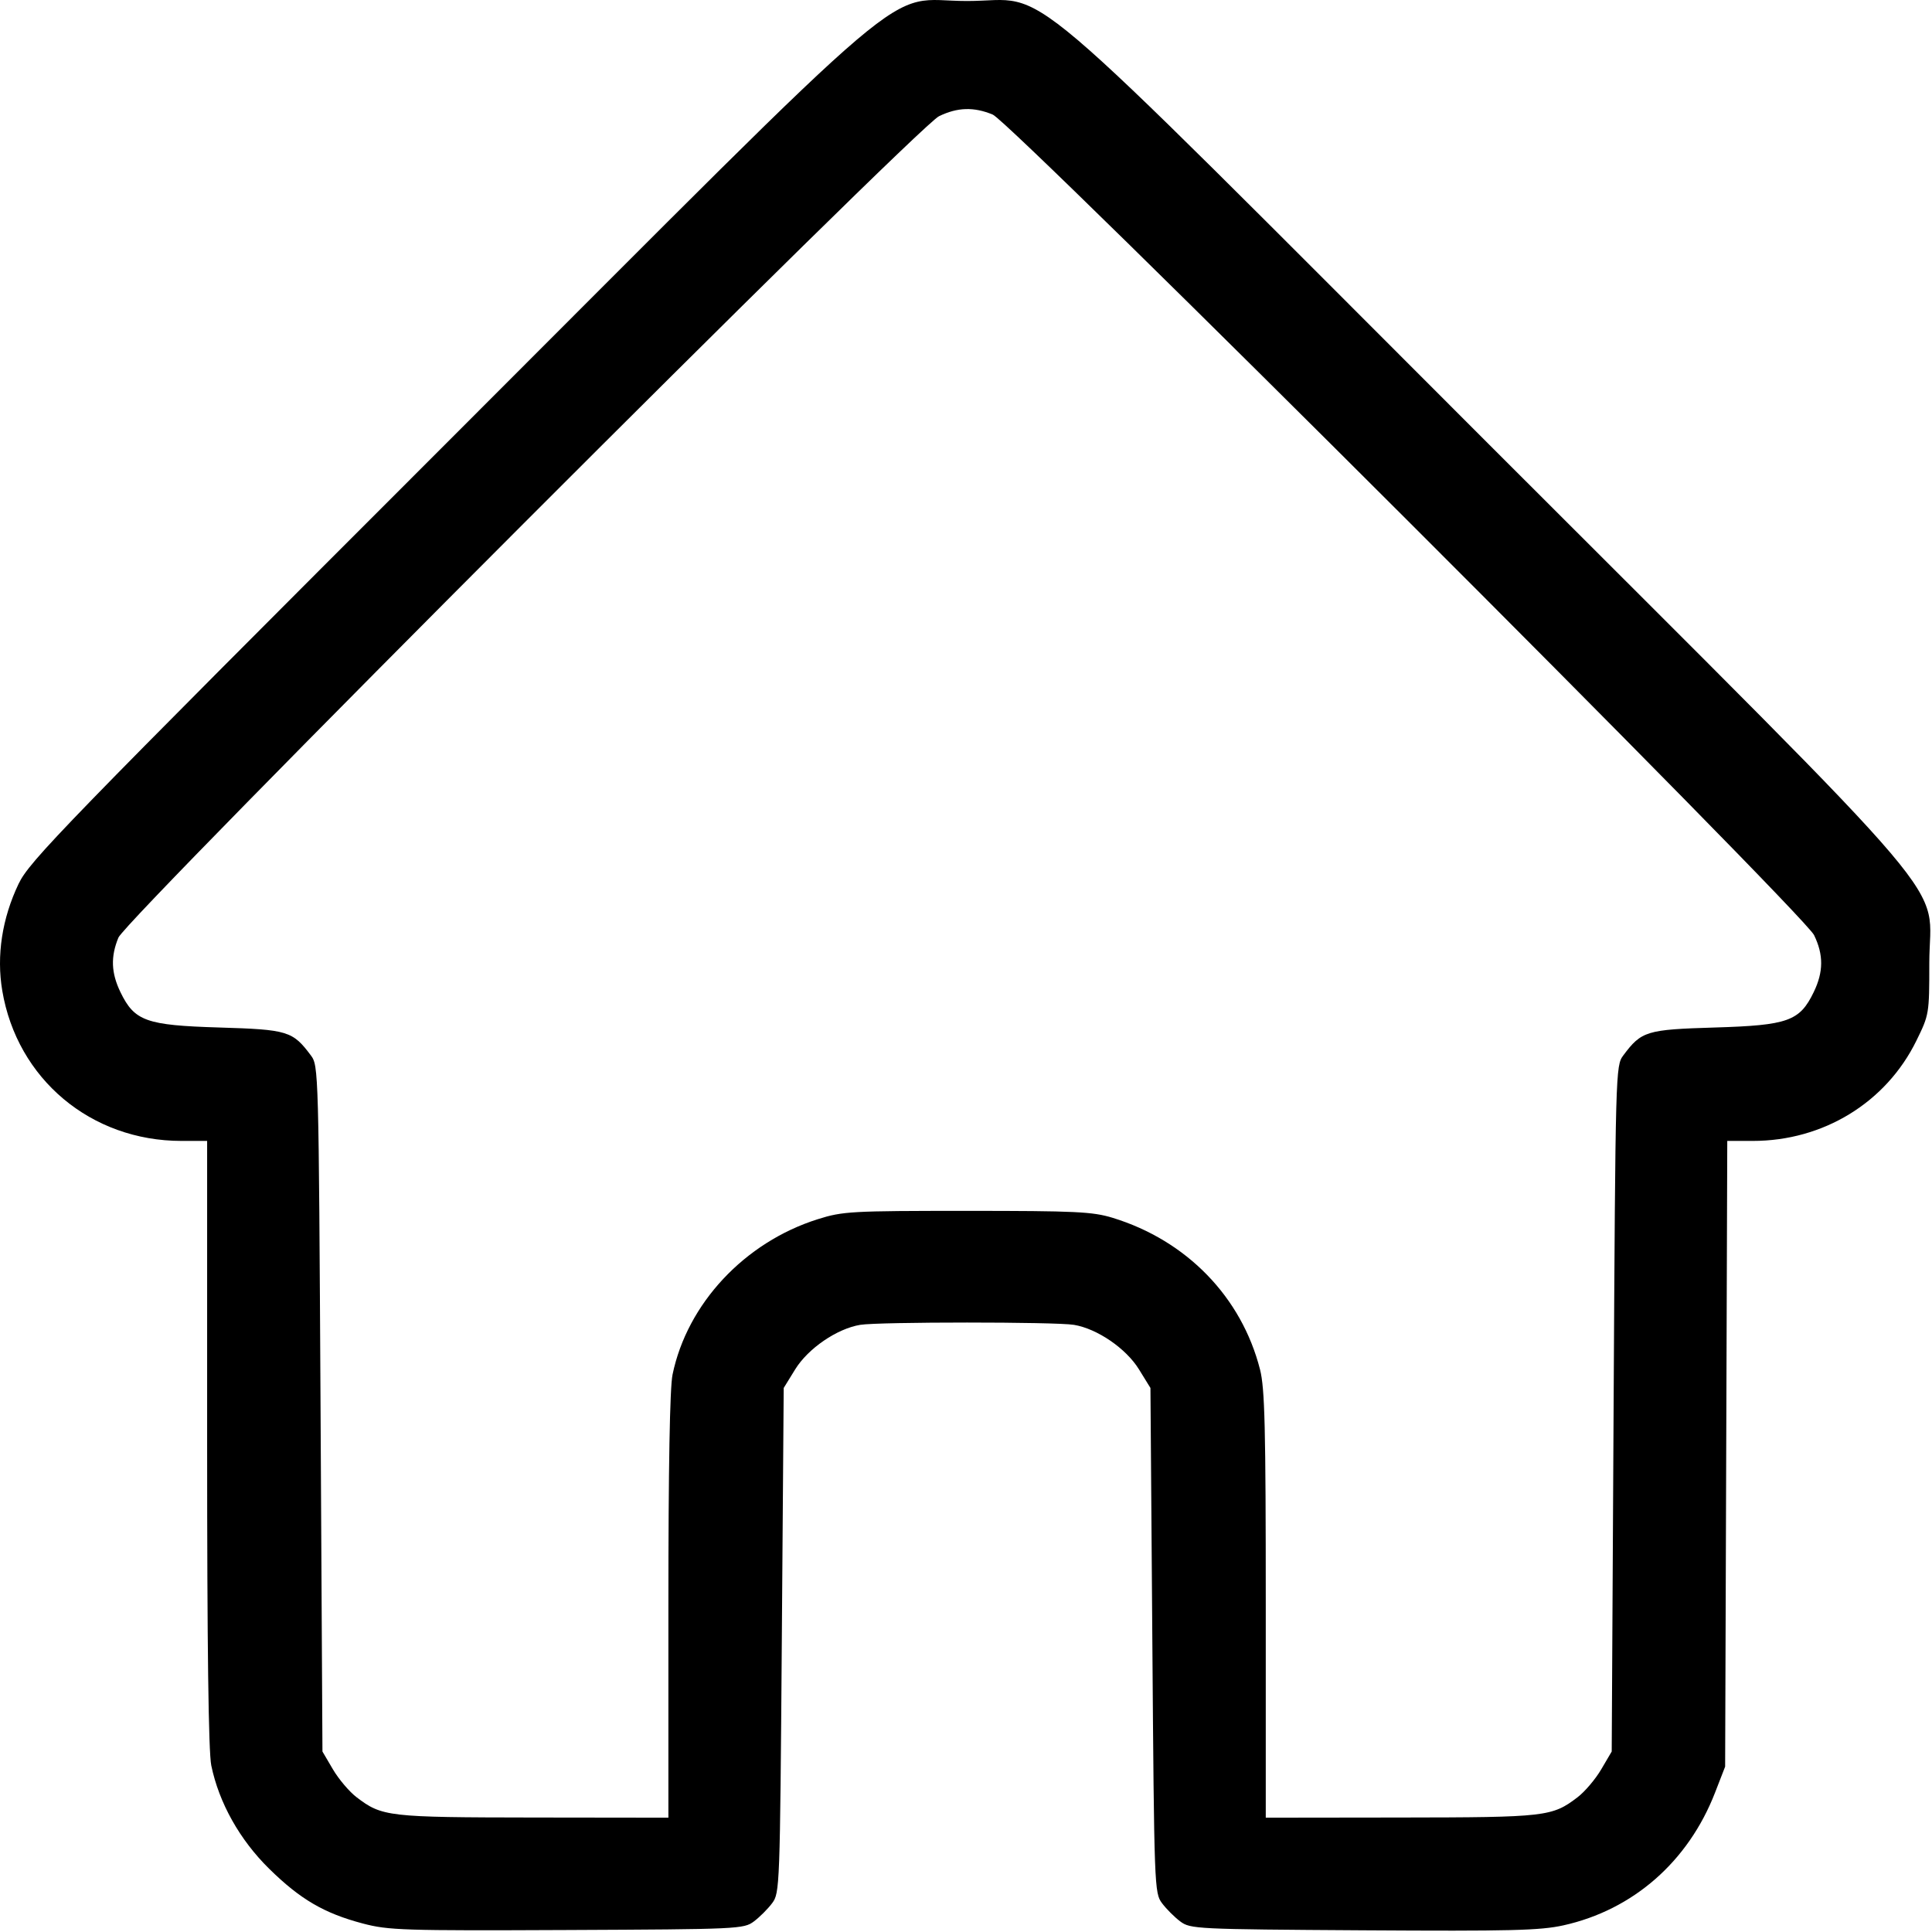
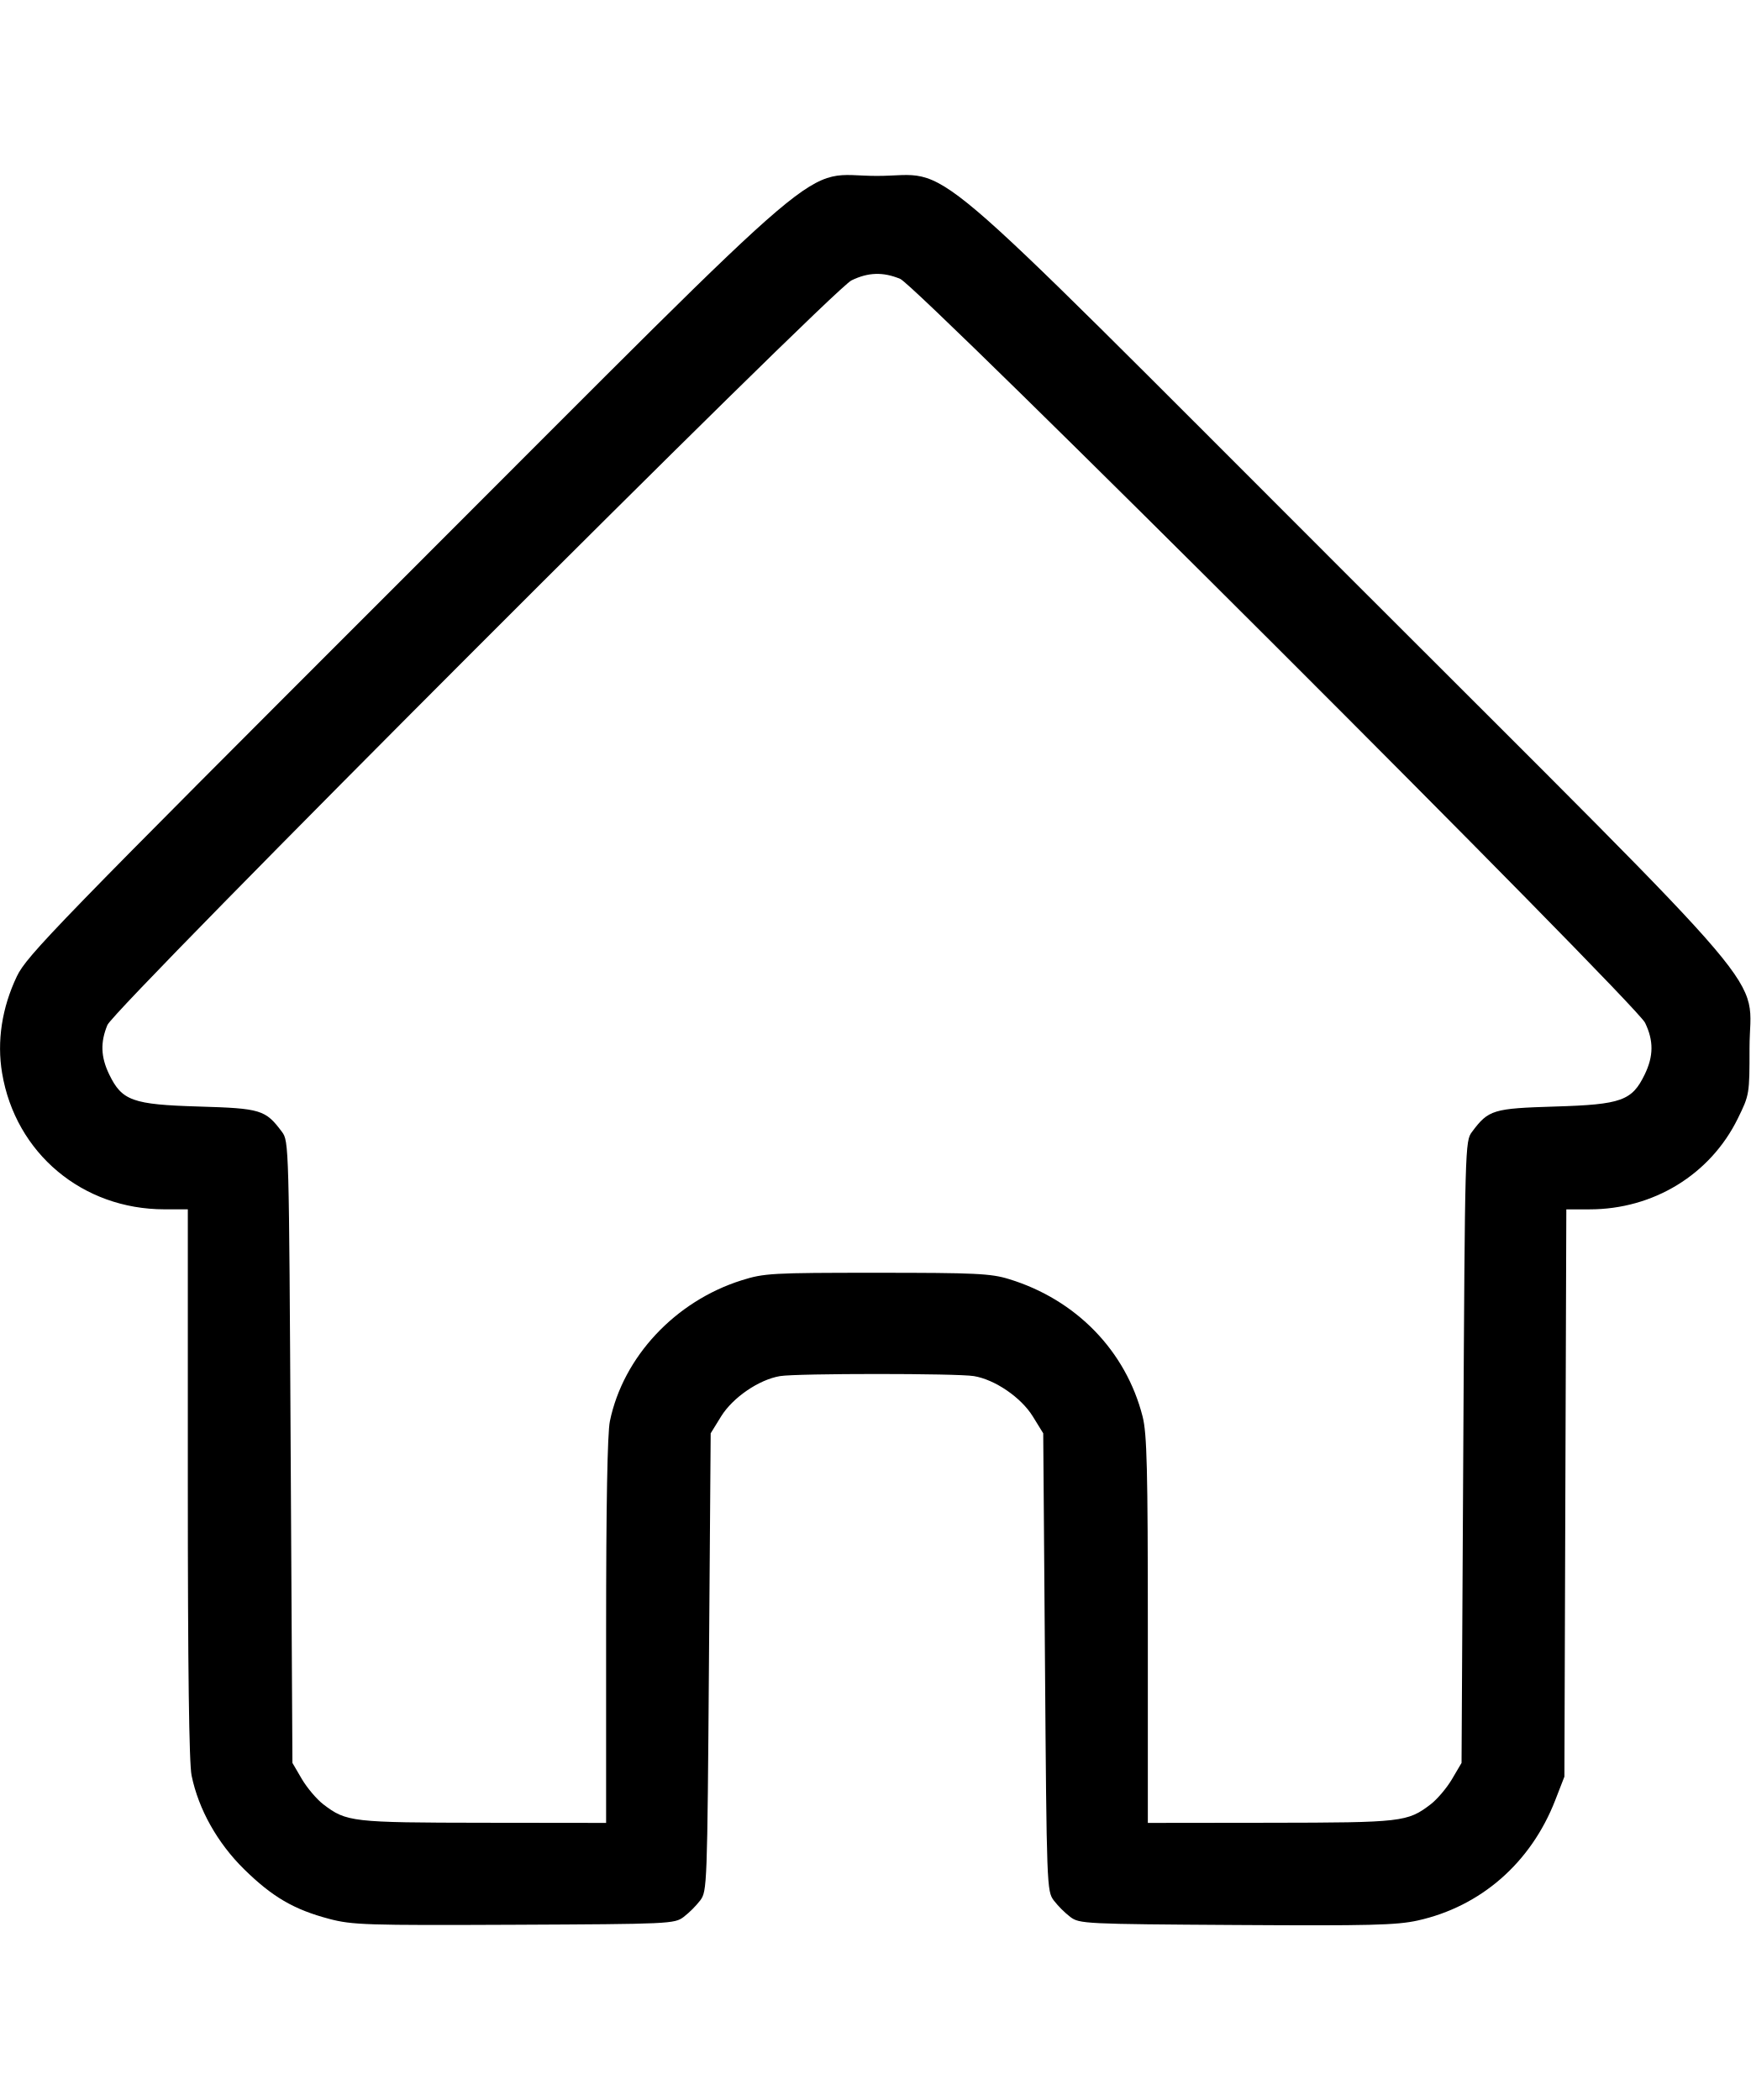
- <svg xmlns="http://www.w3.org/2000/svg" width="681.333" height="681.333">
-   <path d="M127.968 678.34c-13.66-3.606-22.073-8.523-33.054-19.32-10.373-10.199-17.678-23.23-20.404-36.398-.99-4.784-1.463-41.5-1.463-113.667V402.354h-9.053c-31.93 0-57.957-21.826-63.198-53-2.075-12.347-.072-25.446 5.763-37.667 3.821-8.005 15.338-19.867 150.98-155.509C328.688-14.973 310.64.354 341.037.354c30.42 0 12.36-15.334 183.518 155.824 171.155 171.155 155.825 153.1 155.825 183.51 0 17.867-.048 18.153-4.573 27.36-10.703 21.78-32.796 35.306-57.664 35.306h-9.009l-.377 110.333-.377 110.334-3.564 9.172c-9.451 24.325-28.92 41.358-53.492 46.799-8.183 1.812-18.66 2.07-70.515 1.745-59.123-.372-61.01-.463-64.584-3.132-2.024-1.512-4.918-4.405-6.43-6.43-2.696-3.61-2.762-5.4-3.415-92.69l-.667-89.01-4.048-6.56c-4.55-7.376-14.73-14.346-22.928-15.701-6.536-1.08-68.846-1.08-75.382 0-8.198 1.355-18.377 8.325-22.928 15.7l-4.047 6.56-.667 89.01c-.654 87.29-.72 89.082-3.416 92.691-1.512 2.025-4.405 4.918-6.43 6.43-3.58 2.675-5.363 2.757-65.917 3.028-57.746.26-62.94.094-71.983-2.293zm107.746-111.92c0-48.948.503-77.031 1.463-81.667 5.178-25.015 25.395-46.647 51.204-54.788 8.828-2.785 11.679-2.944 52.666-2.944 38.277 0 44.267.286 51.334 2.451 26.105 8 45.463 27.925 51.976 53.496 1.691 6.641 2.024 20.271 2.024 83v75.053l47.666-.059c51.264-.063 53.304-.297 62.307-7.164 2.548-1.944 6.297-6.364 8.33-9.822l3.697-6.289.666-120.903c.66-119.508.699-120.945 3.416-124.584 6.42-8.598 8.136-9.12 32.344-9.846 25.755-.772 29.86-2.243 34.812-12.471 3.465-7.157 3.502-13.166.124-20.108-3.777-7.766-282.835-286.55-289.653-289.37-6.671-2.76-12.444-2.581-18.955.586-7.766 3.778-286.55 282.835-289.37 289.654-2.788 6.737-2.576 12.448.71 19.238 4.952 10.228 9.057 11.699 34.813 12.471 24.207.726 25.923 1.248 32.344 9.846 2.717 3.639 2.756 5.076 3.415 124.584l.667 120.903 3.696 6.289c2.033 3.458 5.782 7.878 8.33 9.822 9.003 6.867 11.043 7.101 62.307 7.164l47.667.059z" style="fill:#000;stroke-width:1" />
+ <svg xmlns="http://www.w3.org/2000/svg" viewBox="0 -5 50 60">
+   <path d="M9.4 49.824c-1.004-.265-1.622-.626-2.429-1.419-.761-.75-1.298-1.706-1.498-2.673-.073-.352-.108-3.049-.108-8.35v-7.83H4.7C2.355 29.553.443 27.95.06 25.66c-.153-.907-.006-1.869.423-2.767.28-.588 1.126-1.459 11.09-11.422C24.141-1.099 22.816.026 25.048.026c2.235 0 .908-1.126 13.48 11.445C51.1 24.043 49.974 22.716 49.974 24.951c0 1.311-.003 1.332-.336 2.009-.786 1.6-2.409 2.593-4.235 2.593h-.662l-.028 8.104-.027 8.104-.262.674c-.694 1.786-2.124 3.037-3.93 3.437-.6.133-1.37.152-5.178.128-4.343-.027-4.482-.034-4.744-.23a2.803 2.803 0 0 1-.472-.472c-.198-.265-.203-.397-.251-6.808l-.05-6.538-.297-.482c-.334-.542-1.082-1.054-1.684-1.153-.48-.08-5.056-.08-5.536 0-.603.1-1.35.611-1.685 1.153l-.297.482-.049 6.538c-.048 6.411-.053 6.543-.25 6.808a2.8 2.8 0 0 1-.473.472c-.263.197-.394.203-4.842.223-4.241.019-4.623.006-5.287-.169zm7.913-8.22c0-3.596.037-5.658.108-5.999.38-1.837 1.865-3.426 3.76-4.024.65-.205.858-.216 3.869-.216 2.811 0 3.251.02 3.77.18 1.918.587 3.34 2.05 3.818 3.929.124.488.149 1.489.149 6.096v5.513l3.5-.004c3.766-.005 3.916-.022 4.577-.526.187-.143.463-.468.612-.722l.272-.462.049-8.88c.048-8.778.051-8.884.25-9.15.472-.632.598-.67 2.376-.724 1.892-.057 2.193-.165 2.557-.916.255-.526.257-.967.01-1.477-.278-.57-20.775-21.047-21.276-21.254-.49-.203-.914-.19-1.392.043-.57.277-21.047 20.774-21.254 21.275-.205.495-.19.914.052 1.413.364.751.665.86 2.557.916 1.778.053 1.904.092 2.376.723.2.267.202.373.25 9.15l.05 8.881.27.462c.15.254.426.579.613.722.66.504.81.521 4.576.526l3.501.004z" style="stroke-width:1" />
</svg>
